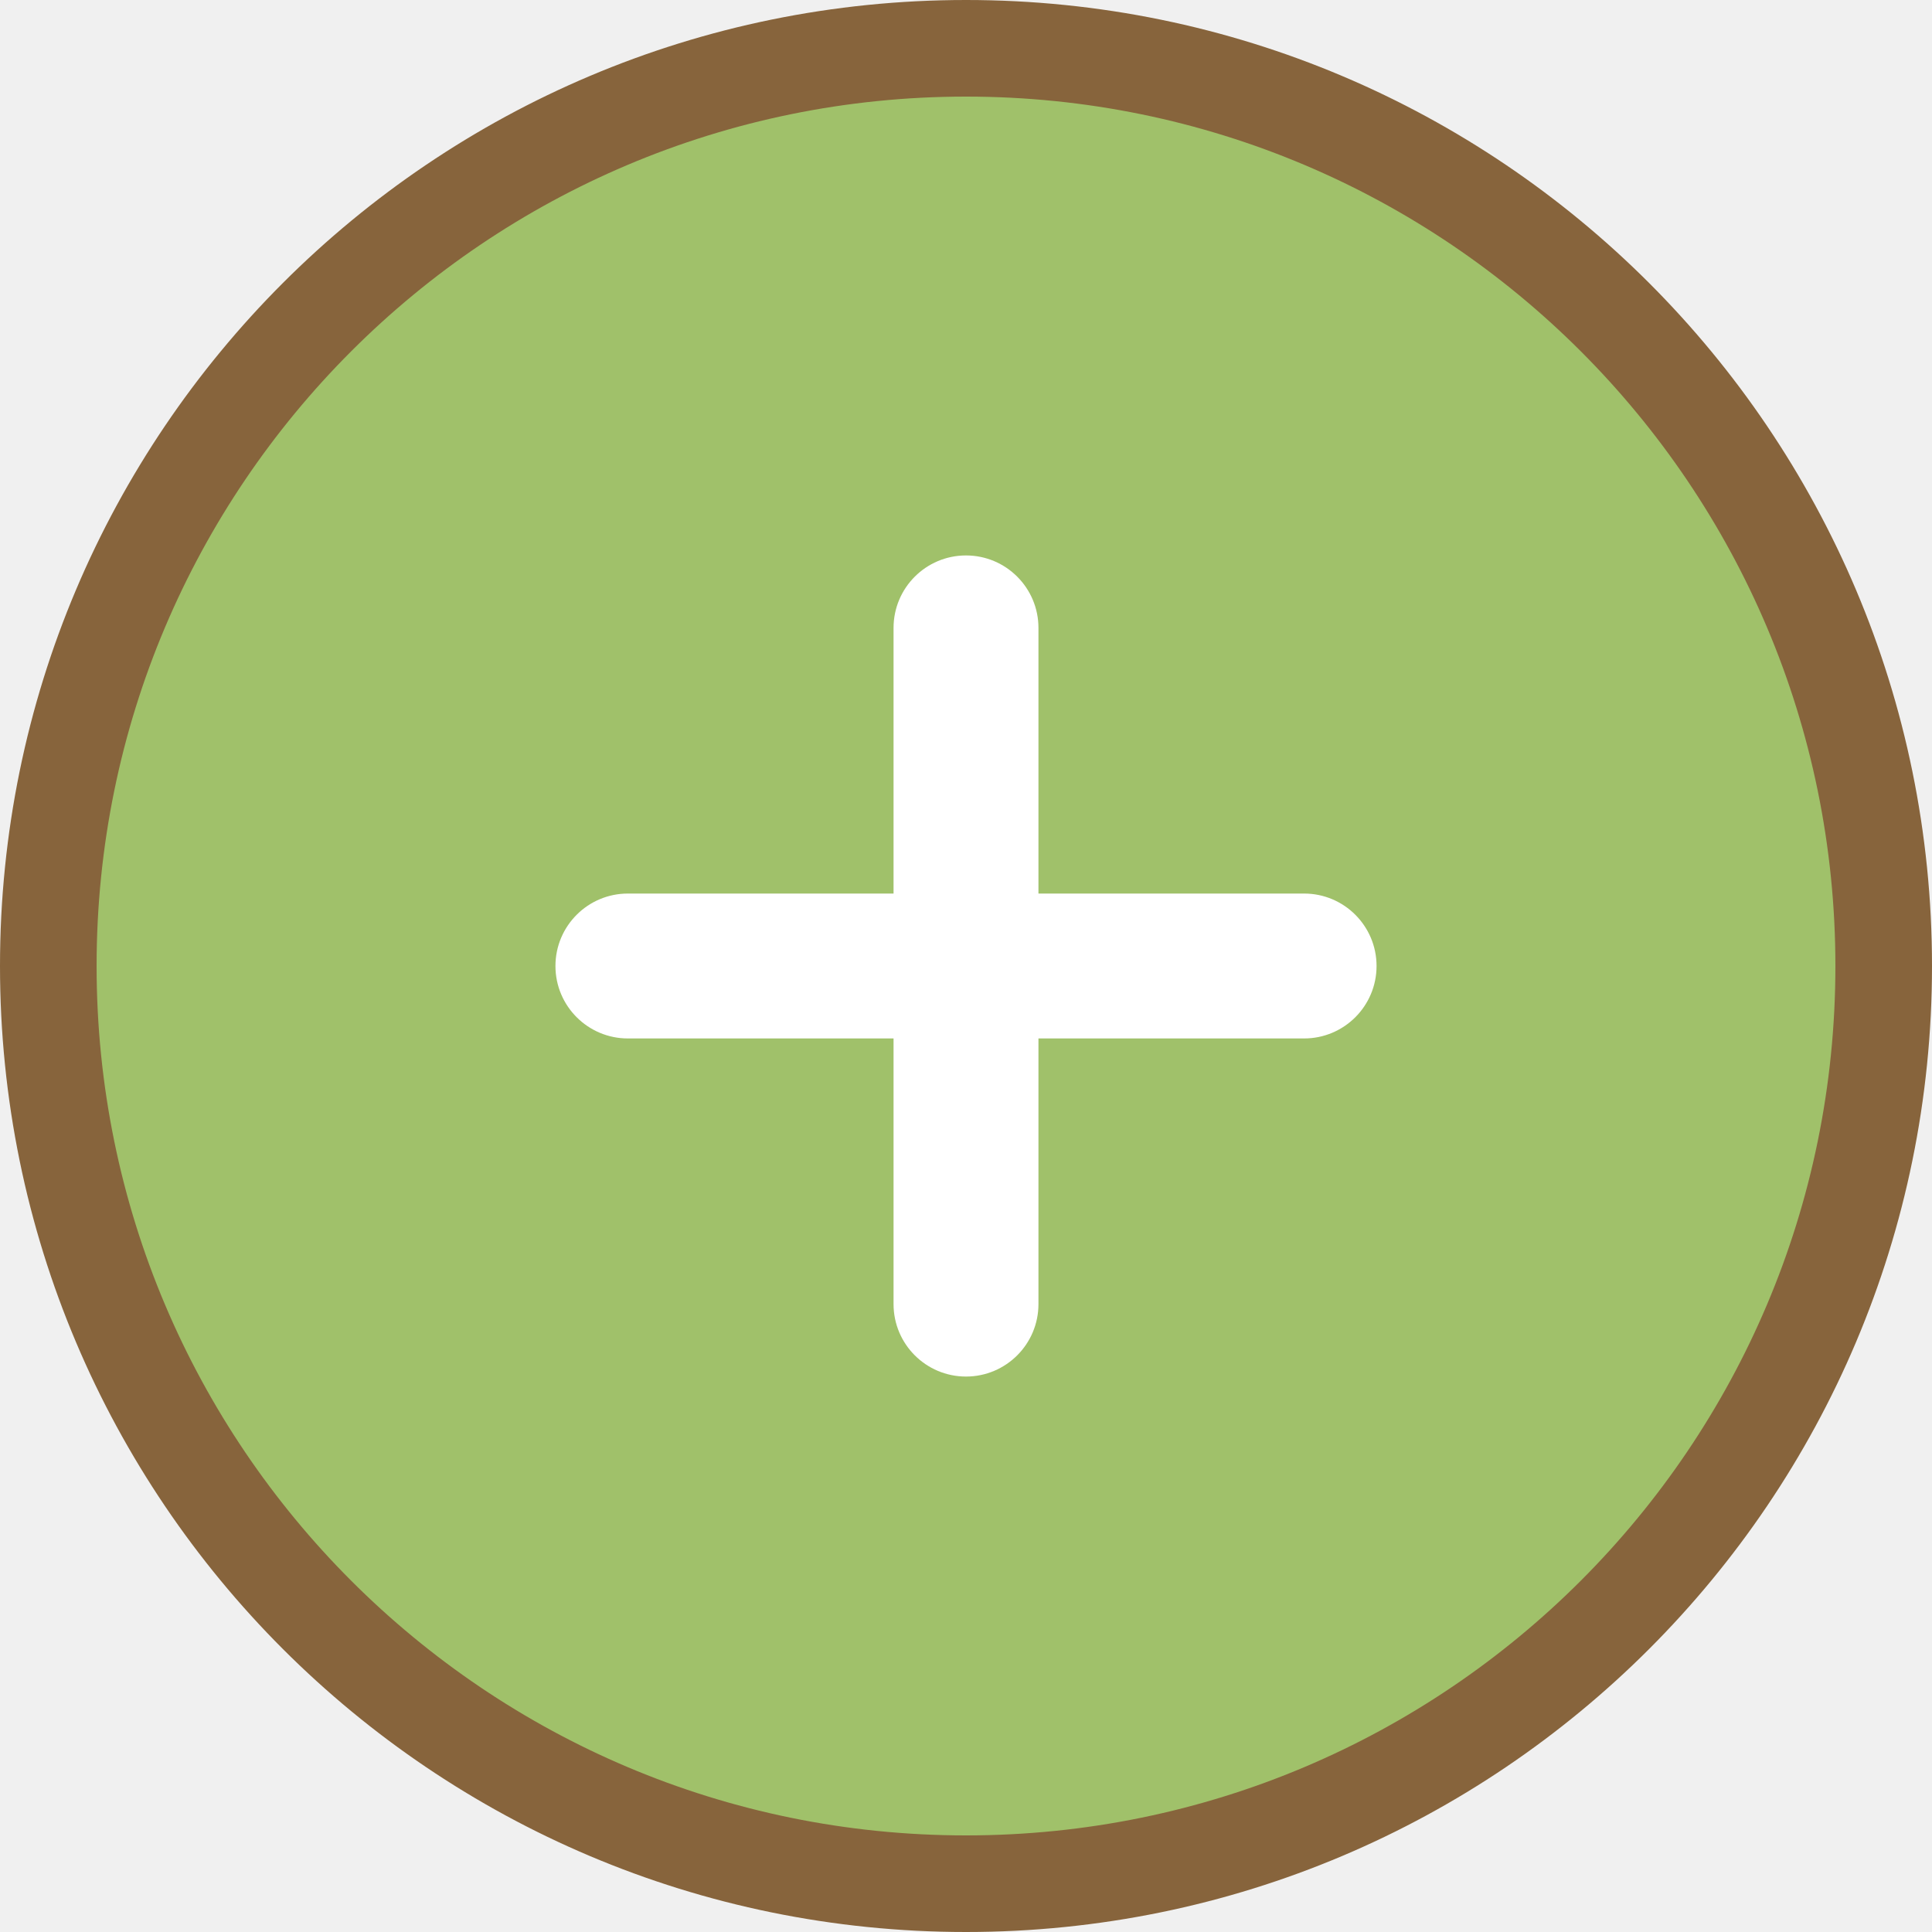
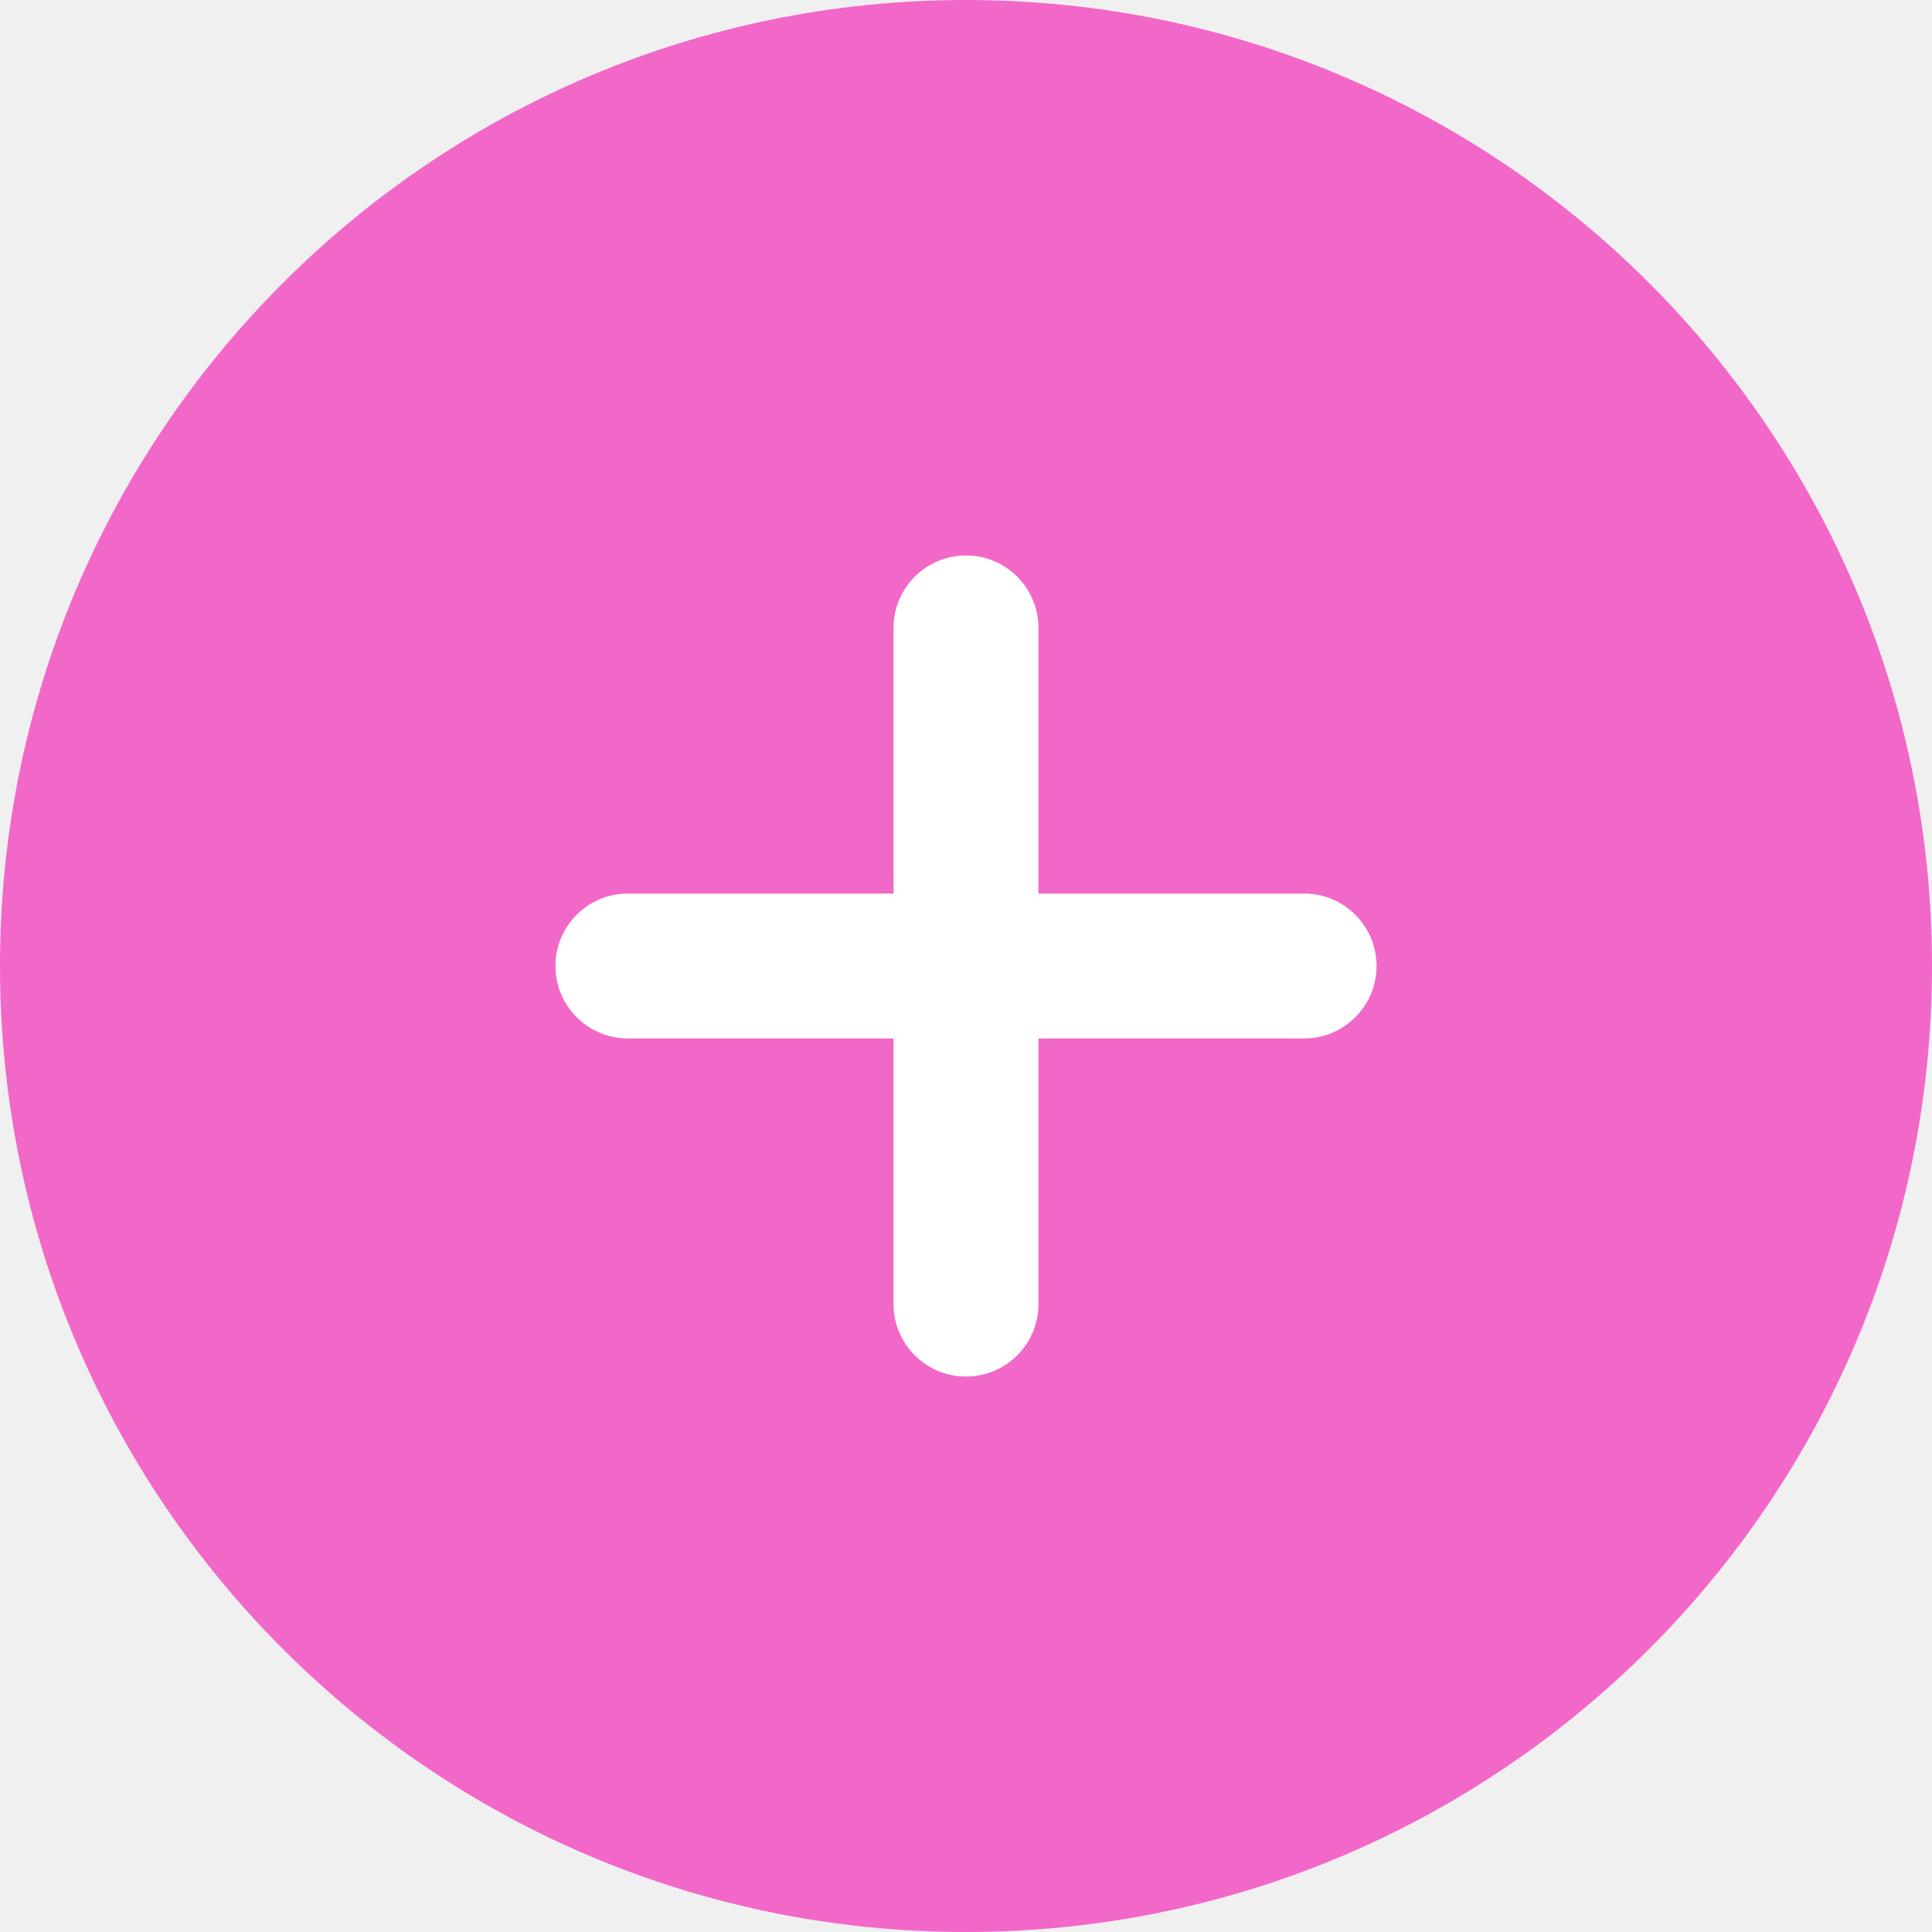
<svg xmlns="http://www.w3.org/2000/svg" width="80" height="80" viewBox="0 0 80 80" fill="none">
-   <circle cx="40" cy="40" r="38" fill="#A0C16A" stroke="#87643C" stroke-width="4" />
+   <circle cx="40" cy="40" r="40" fill="#F267C8" fill-opacity="0.99" />
  <rect x="37" y="23" width="6" height="34" rx="3" fill="white" />
  <rect x="23" y="43" width="6" height="34" rx="3" transform="rotate(-90 23 43)" fill="white" />
</svg>
